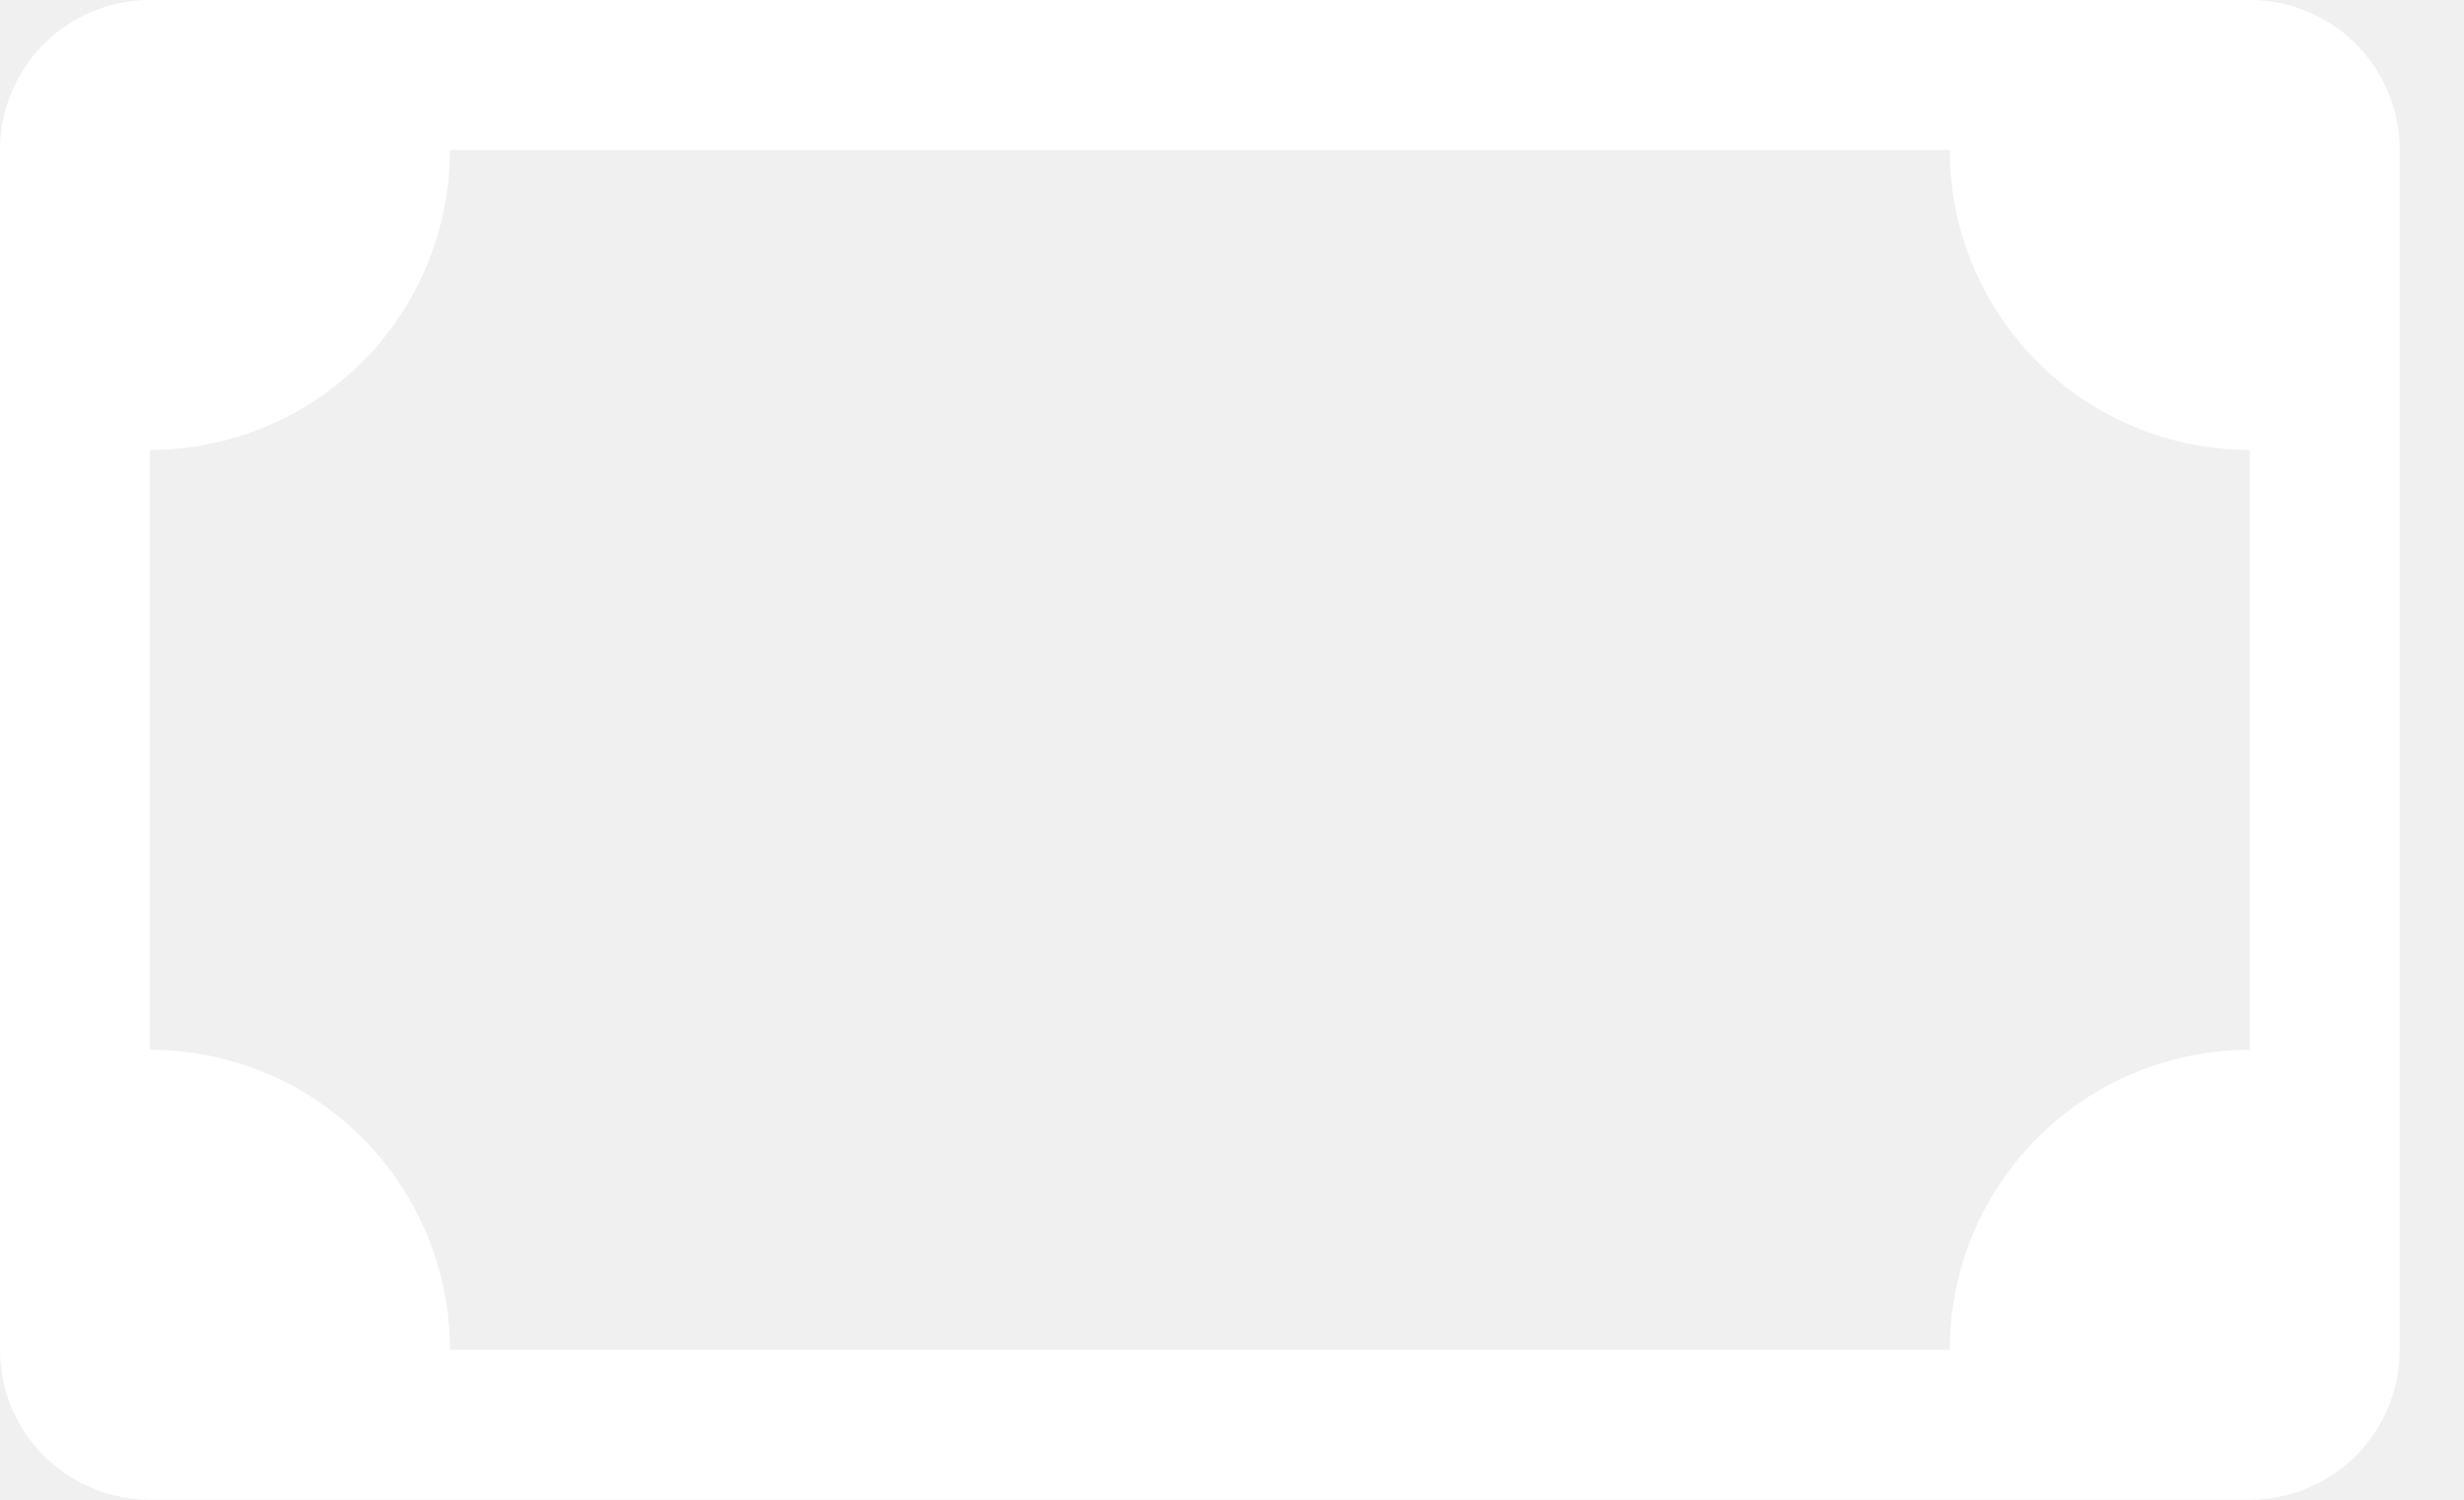
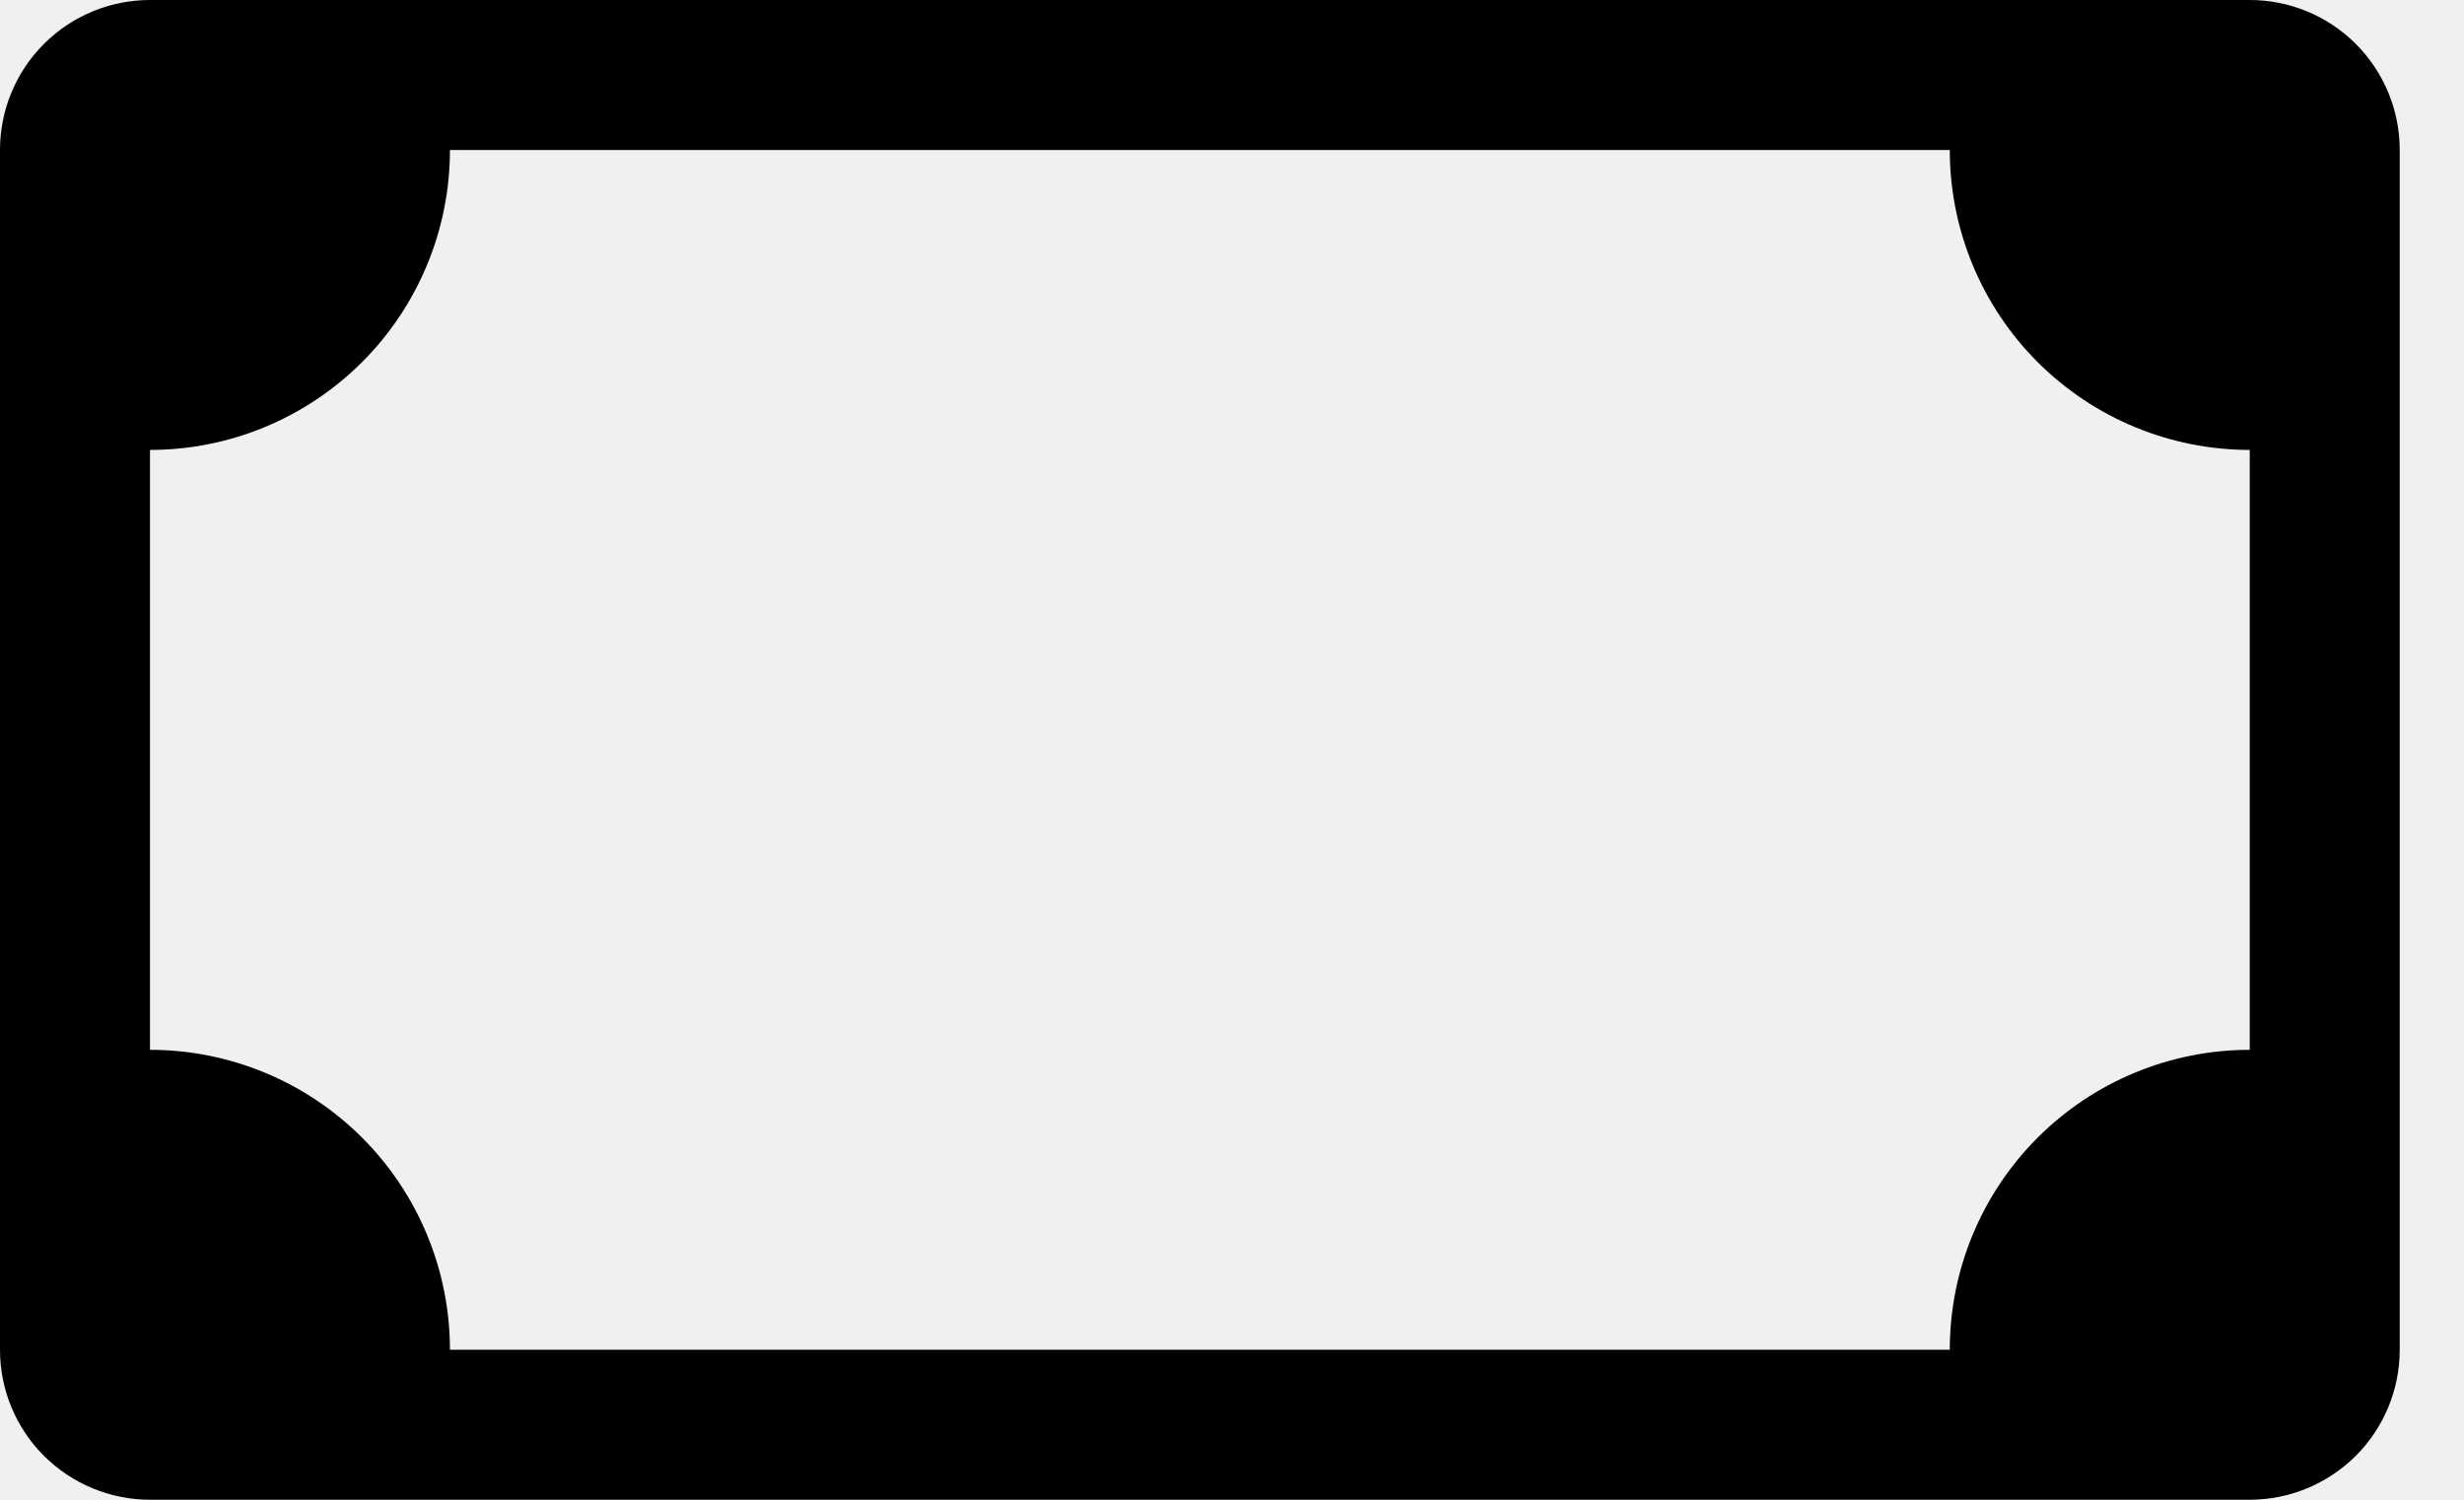
<svg xmlns="http://www.w3.org/2000/svg" width="23" height="14" viewBox="0 0 23 14" fill="none">
-   <path d="M0 1.4C0 1.029 0.147 0.673 0.41 0.41C0.673 0.147 1.029 0 1.4 0H21C21.371 0 21.727 0.147 21.99 0.41C22.253 0.673 22.4 1.029 22.4 1.4V12.6C22.4 12.971 22.253 13.327 21.99 13.59C21.727 13.852 21.371 14 21 14H1.4C1.029 14 0.673 13.852 0.41 13.59C0.147 13.327 0 12.971 0 12.6V1.4ZM4.2 1.4C4.2 2.143 3.905 2.855 3.38 3.38C2.855 3.905 2.143 4.2 1.4 4.2V9.8C2.143 9.8 2.855 10.095 3.38 10.62C3.905 11.145 4.2 11.857 4.2 12.6H18.2C18.2 11.857 18.495 11.145 19.02 10.62C19.545 10.095 20.257 9.8 21 9.8V4.2C20.257 4.2 19.545 3.905 19.02 3.38C18.495 2.855 18.2 2.143 18.2 1.4H4.2Z" fill="white" />
+   <path d="M0 1.4C0 1.029 0.147 0.673 0.41 0.41C0.673 0.147 1.029 0 1.4 0H21C21.371 0 21.727 0.147 21.99 0.41C22.253 0.673 22.4 1.029 22.4 1.4V12.6C22.4 12.971 22.253 13.327 21.99 13.59C21.727 13.852 21.371 14 21 14H1.4C1.029 14 0.673 13.852 0.41 13.59C0.147 13.327 0 12.971 0 12.6V1.4ZM4.2 1.4C4.2 2.143 3.905 2.855 3.38 3.38C2.855 3.905 2.143 4.2 1.4 4.2V9.8C2.143 9.8 2.855 10.095 3.38 10.62C3.905 11.145 4.2 11.857 4.2 12.6H18.2C18.2 11.857 18.495 11.145 19.02 10.62C19.545 10.095 20.257 9.8 21 9.8V4.2C20.257 4.2 19.545 3.905 19.02 3.38C18.495 2.855 18.2 2.143 18.2 1.4H4.2Z" fill="black" />
</svg>
